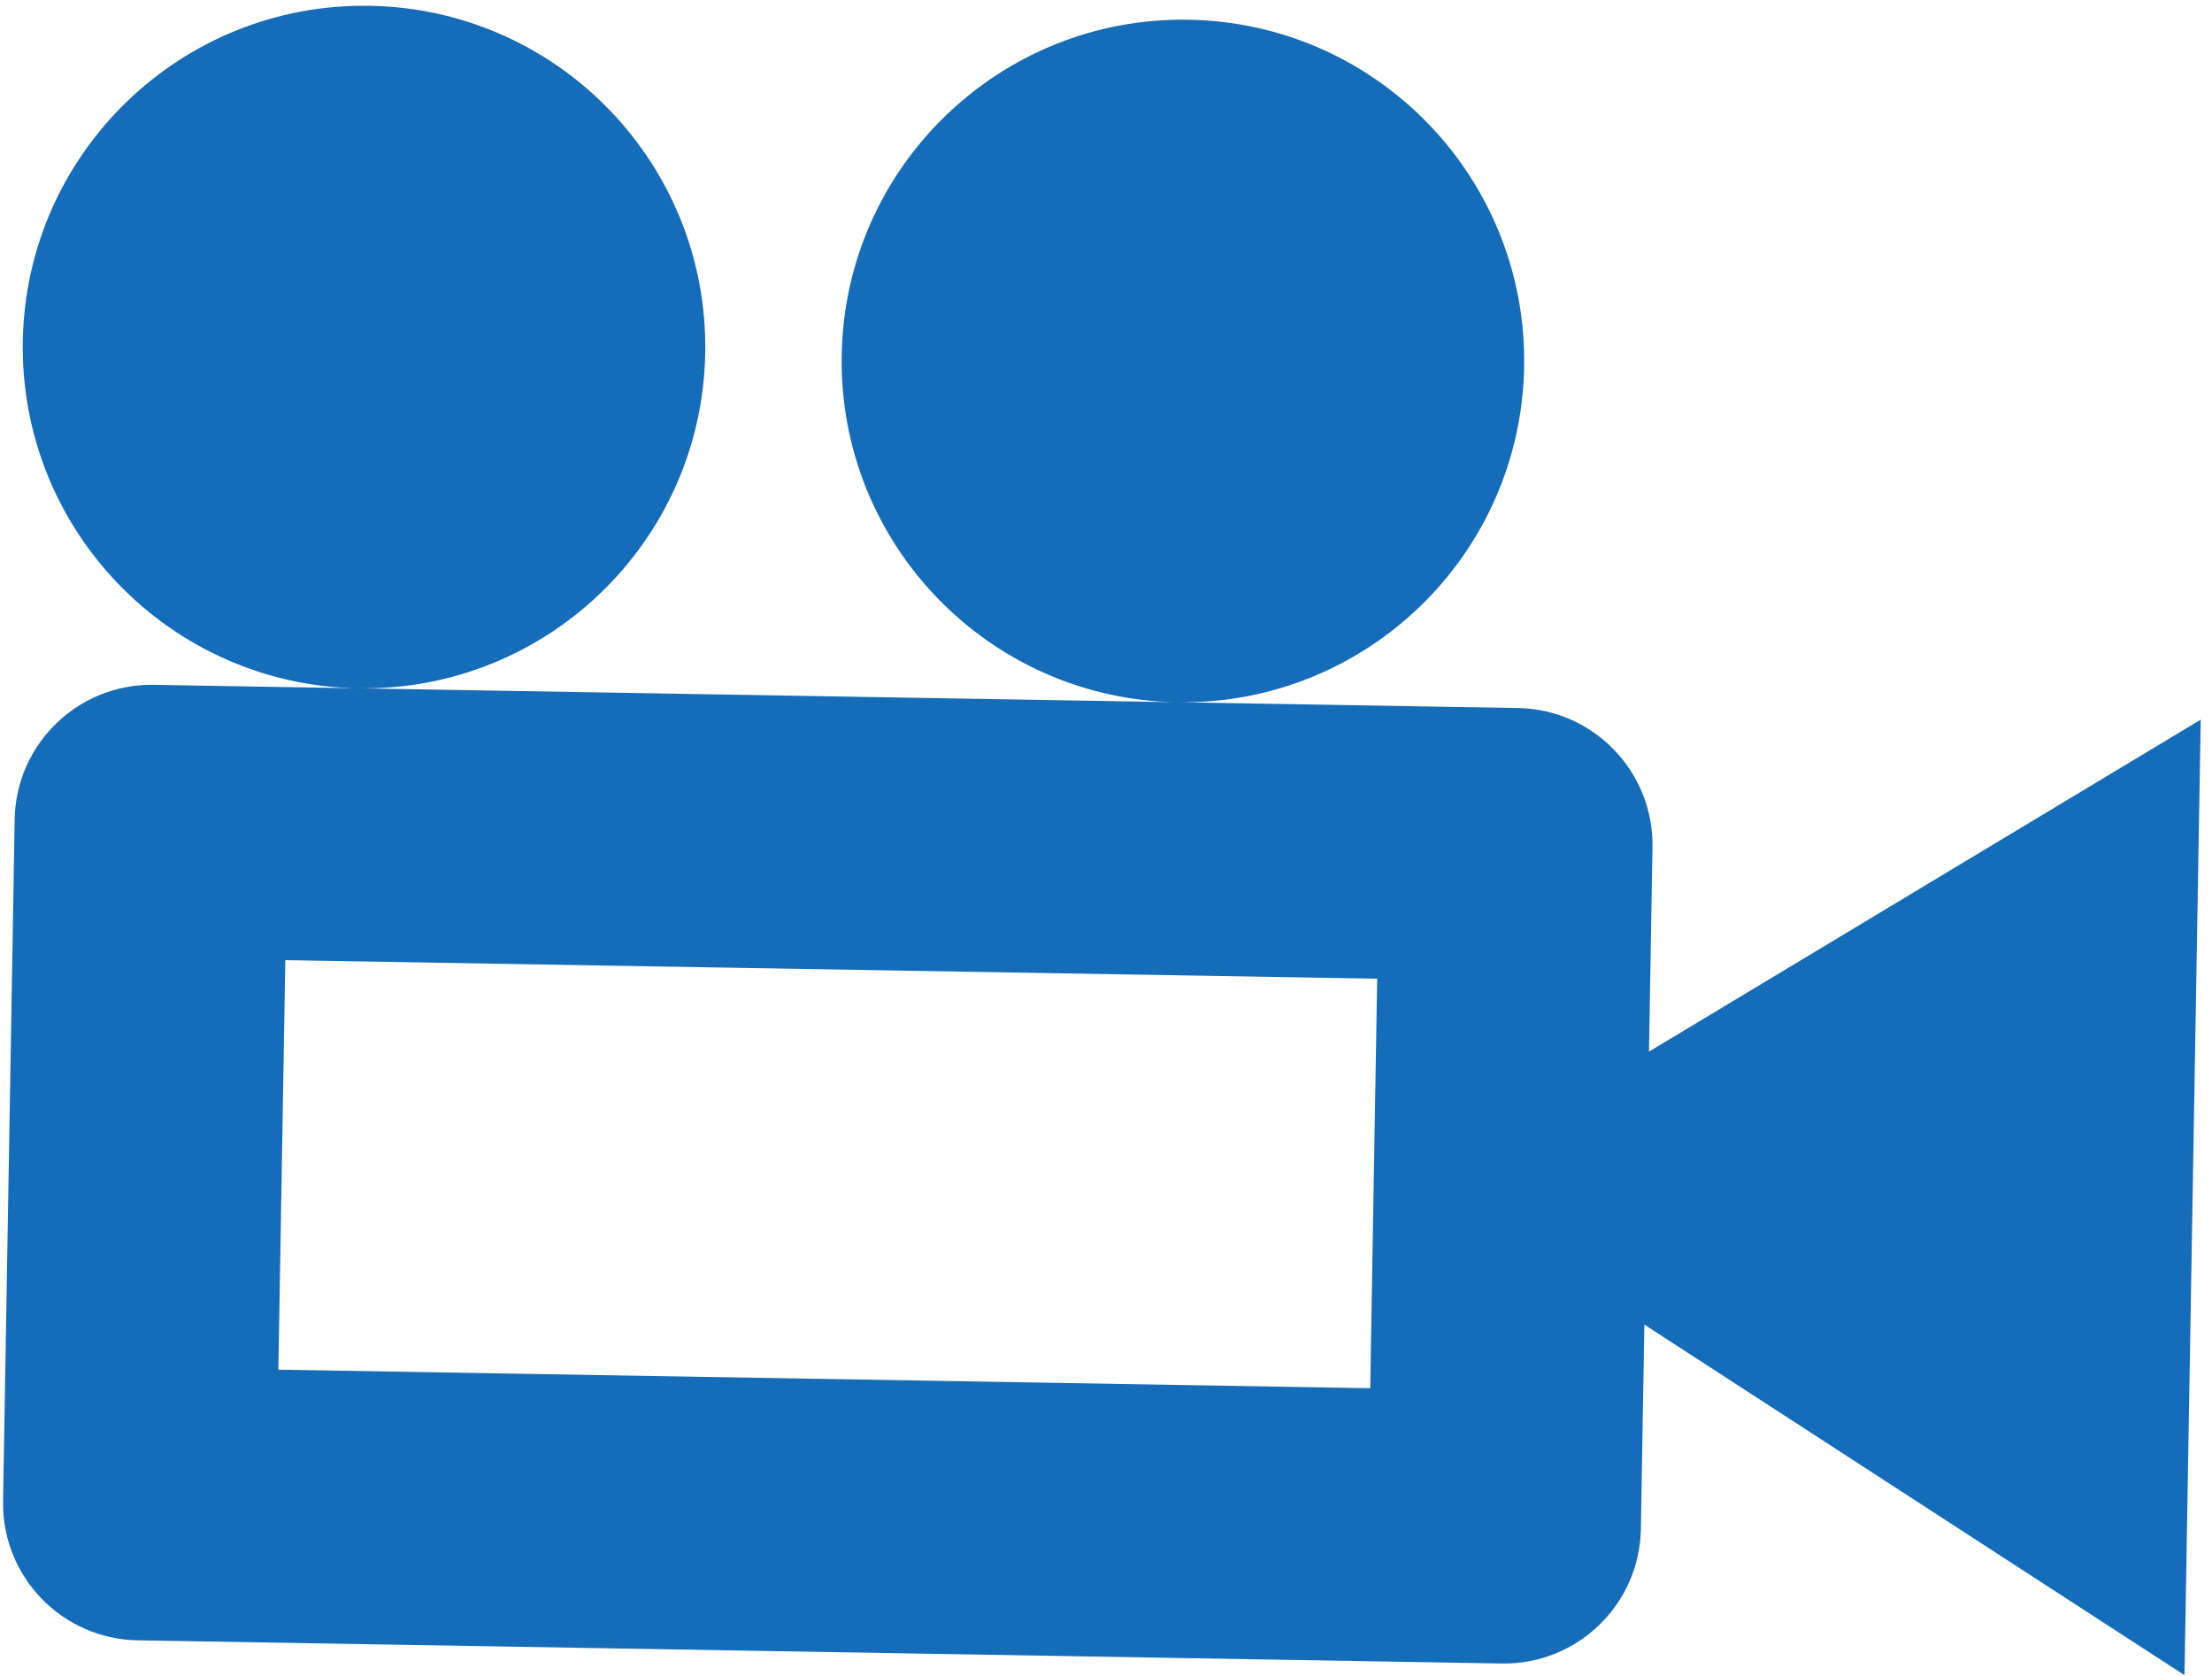
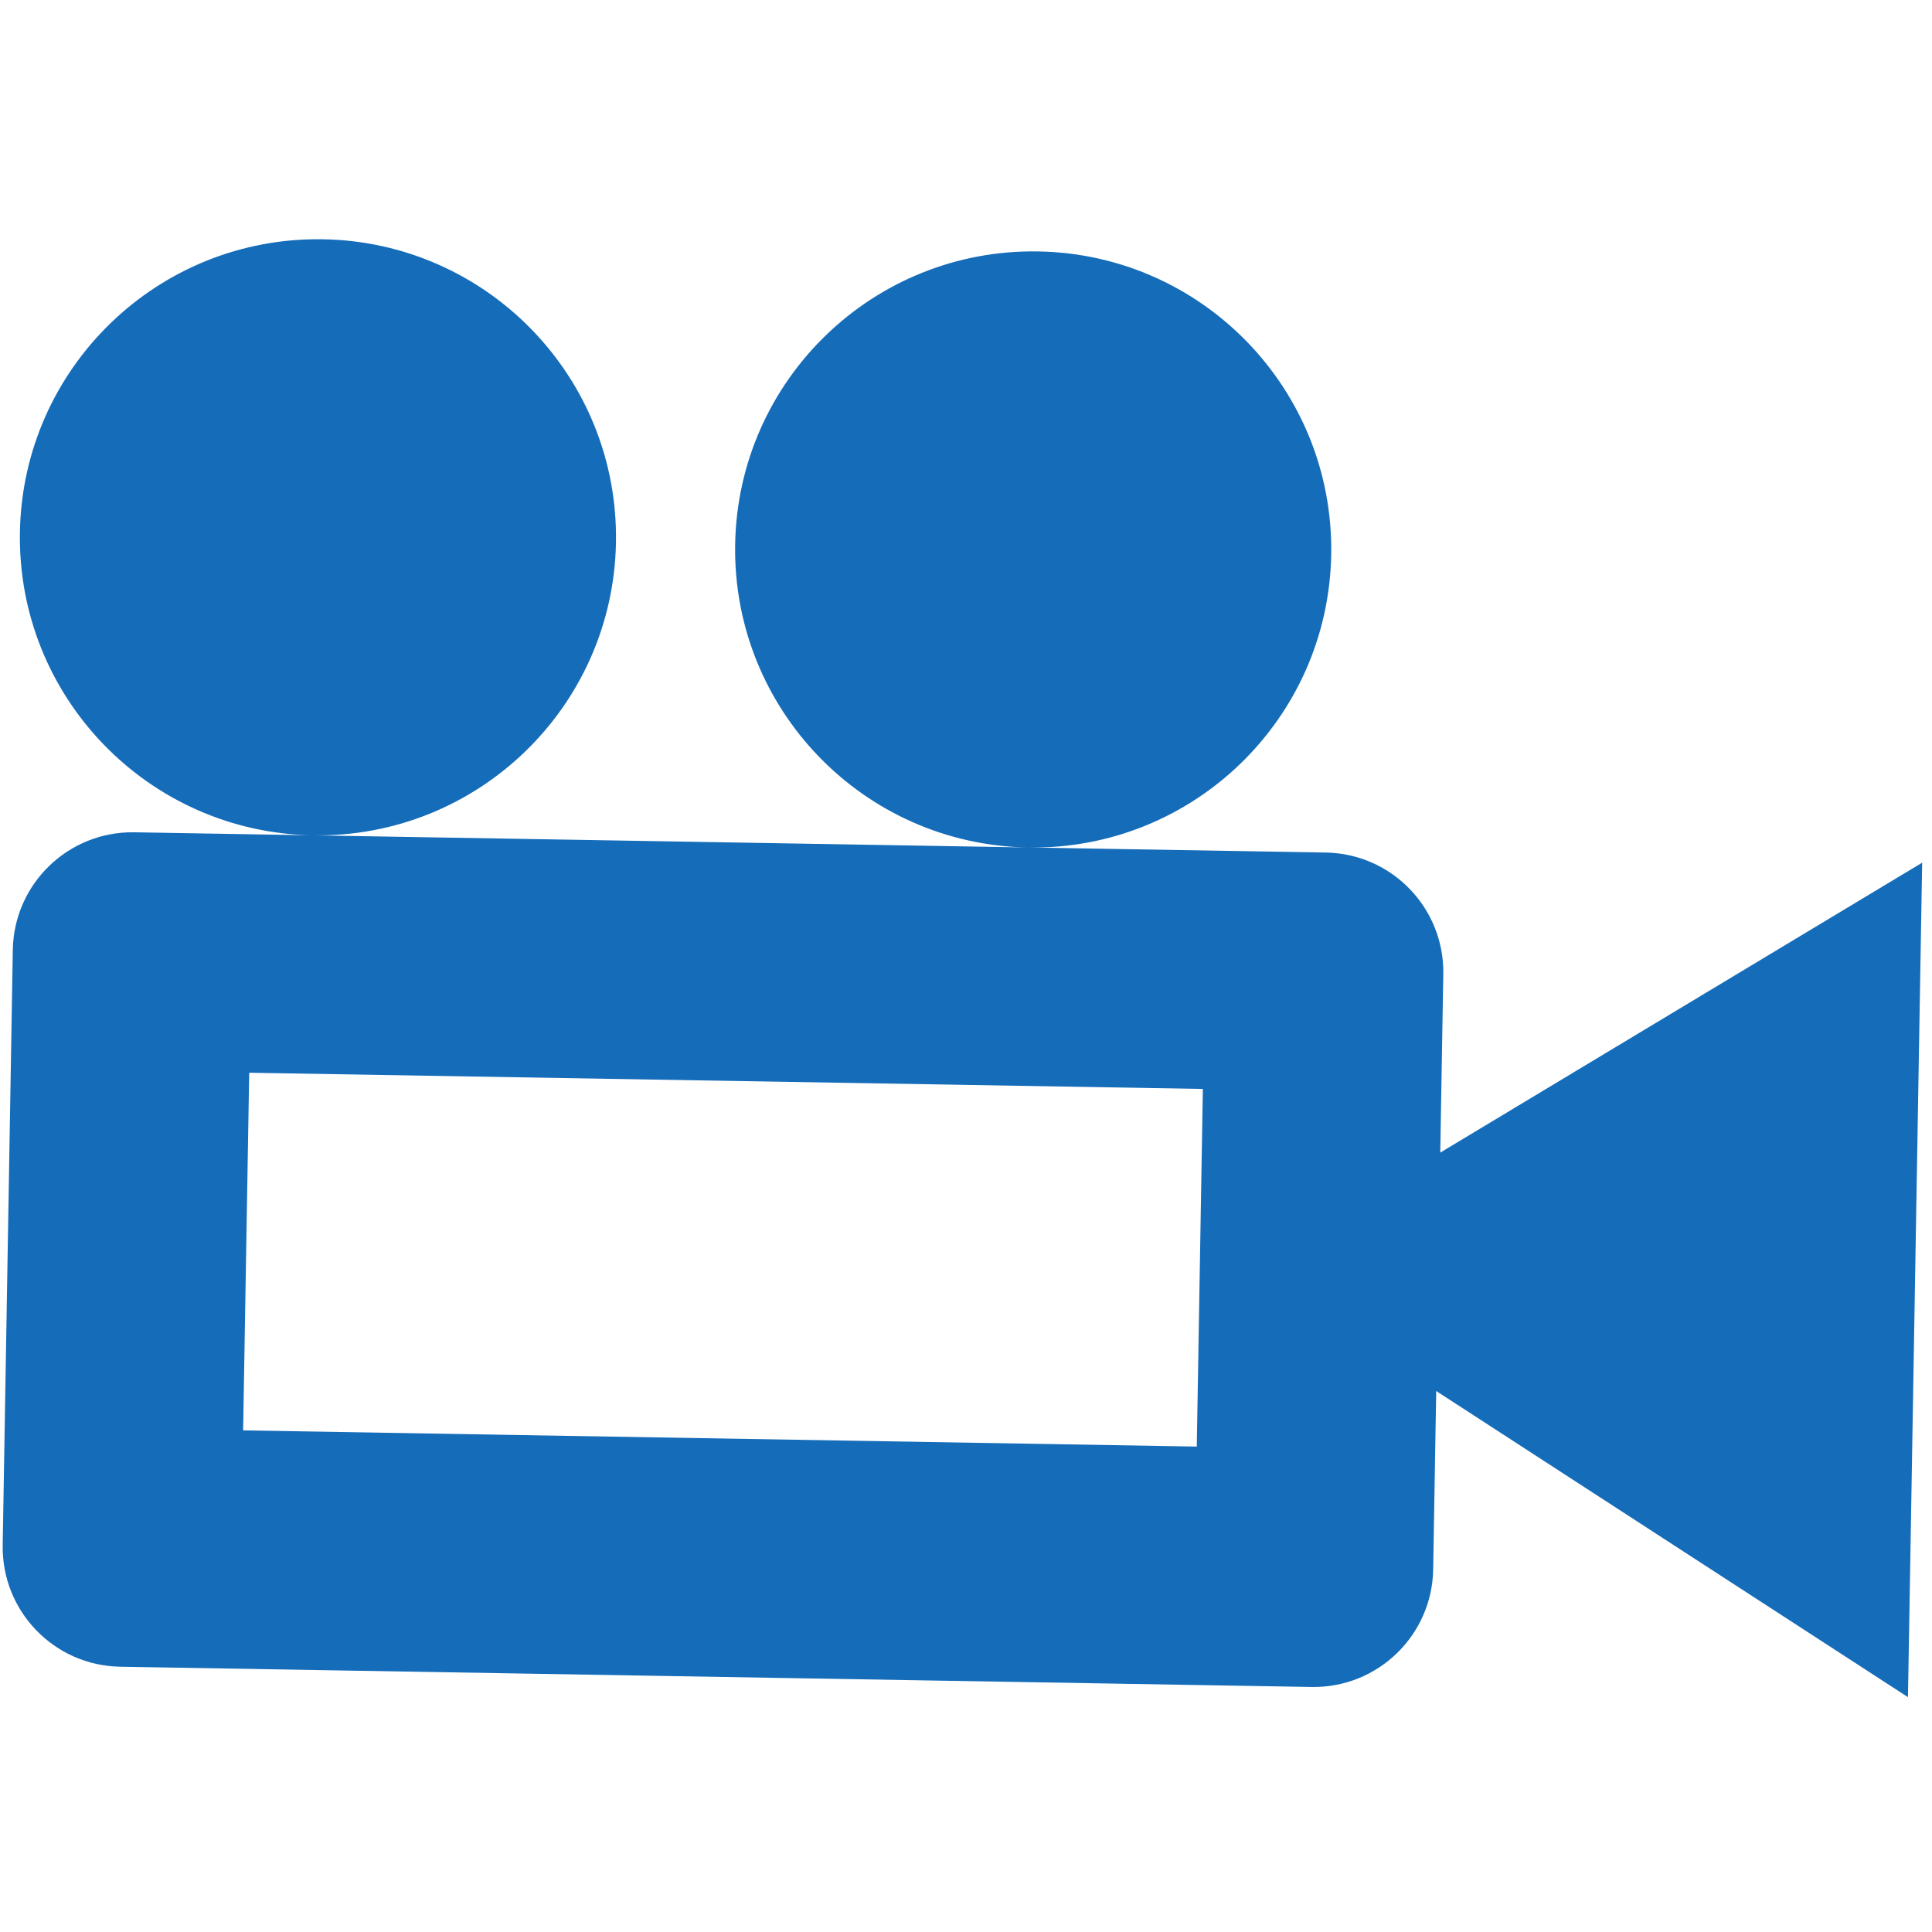
- <svg xmlns="http://www.w3.org/2000/svg" width="54.221" height="41.075" viewBox="0 0 54.221 41.075">
+ <svg xmlns="http://www.w3.org/2000/svg" width="30" height="30" viewBox="0 0 54.221 41.075">
  <defs>
    <style>.a{fill:#156cb9;}</style>
  </defs>
  <path class="a" d="M20.073,8.364a8.364,8.364,0,1,1,8.364,8.364A8.364,8.364,0,0,1,20.073,8.364ZM0,8.364a8.364,8.364,0,1,1,8.364,8.364A8.364,8.364,0,0,1,0,8.364ZM40.146,25.092V20.073A3.355,3.355,0,0,0,36.8,16.728H3.346A3.355,3.355,0,0,0,0,20.073V36.8a3.355,3.355,0,0,0,3.346,3.346H36.8A3.355,3.355,0,0,0,40.146,36.8V31.783l13.382,8.364V16.728Zm-6.691,8.364H6.691V23.419H33.455Z" transform="matrix(1, 0.017, -0.017, 1, 0.701, 0)" />
</svg>
